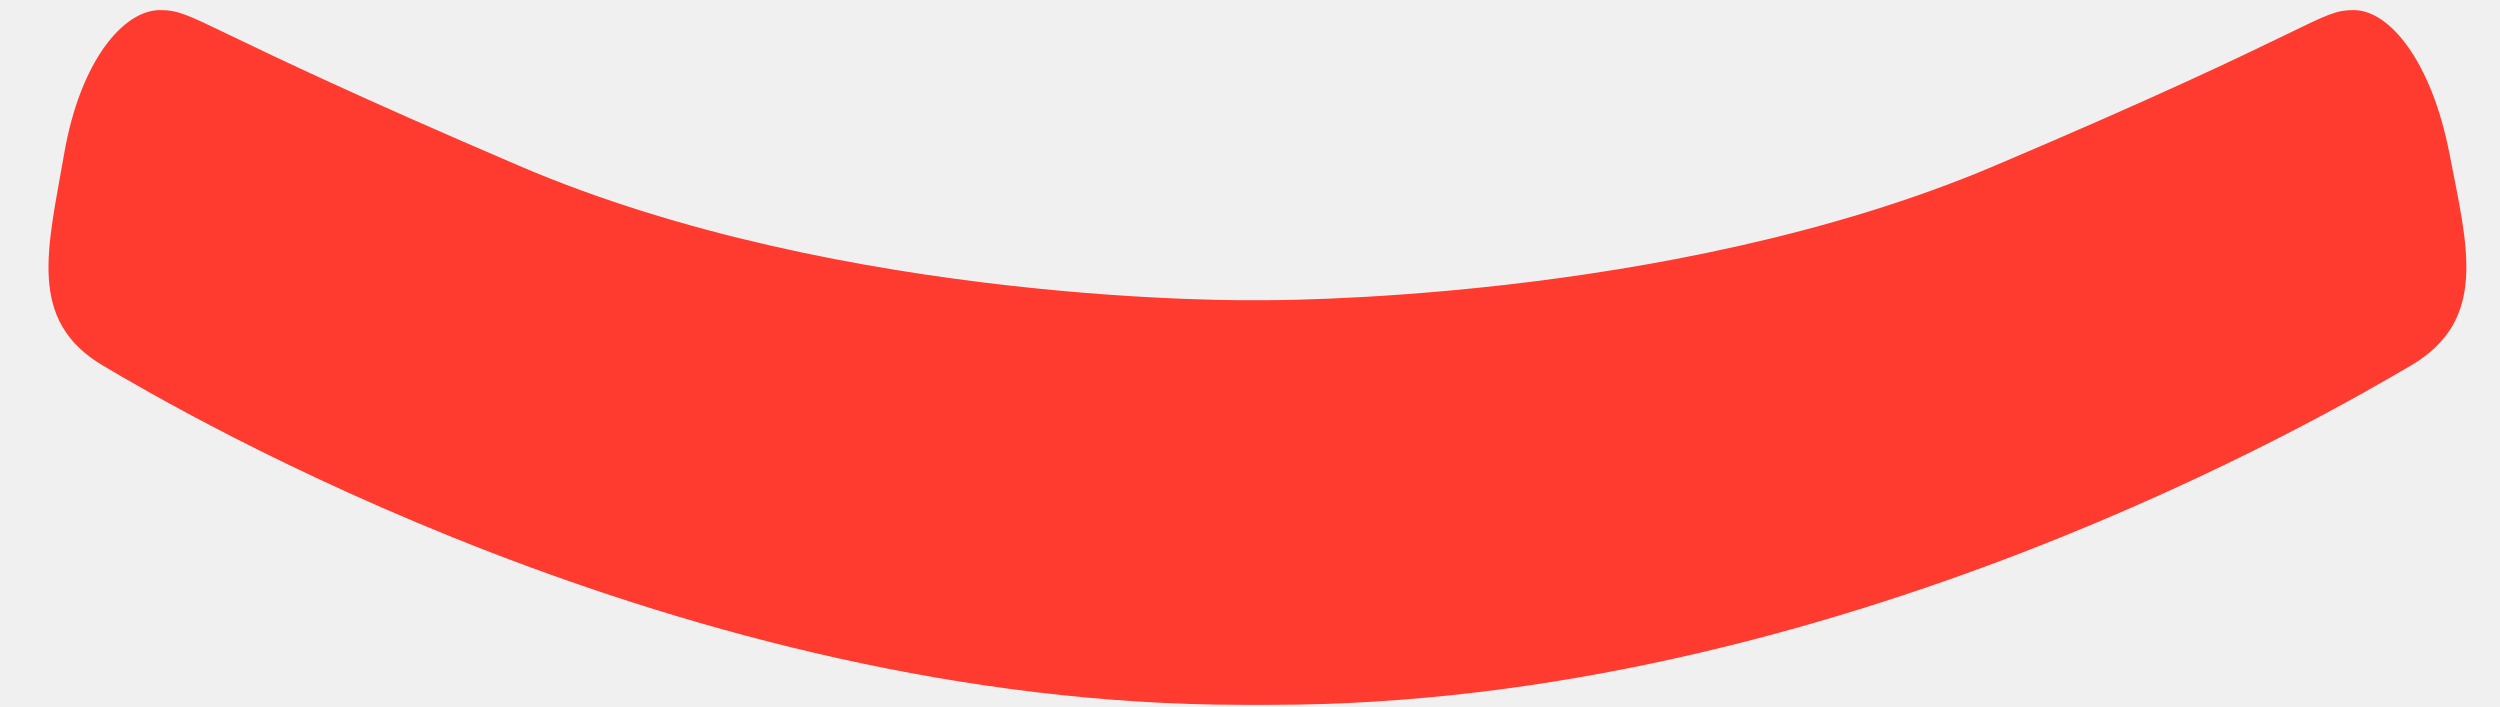
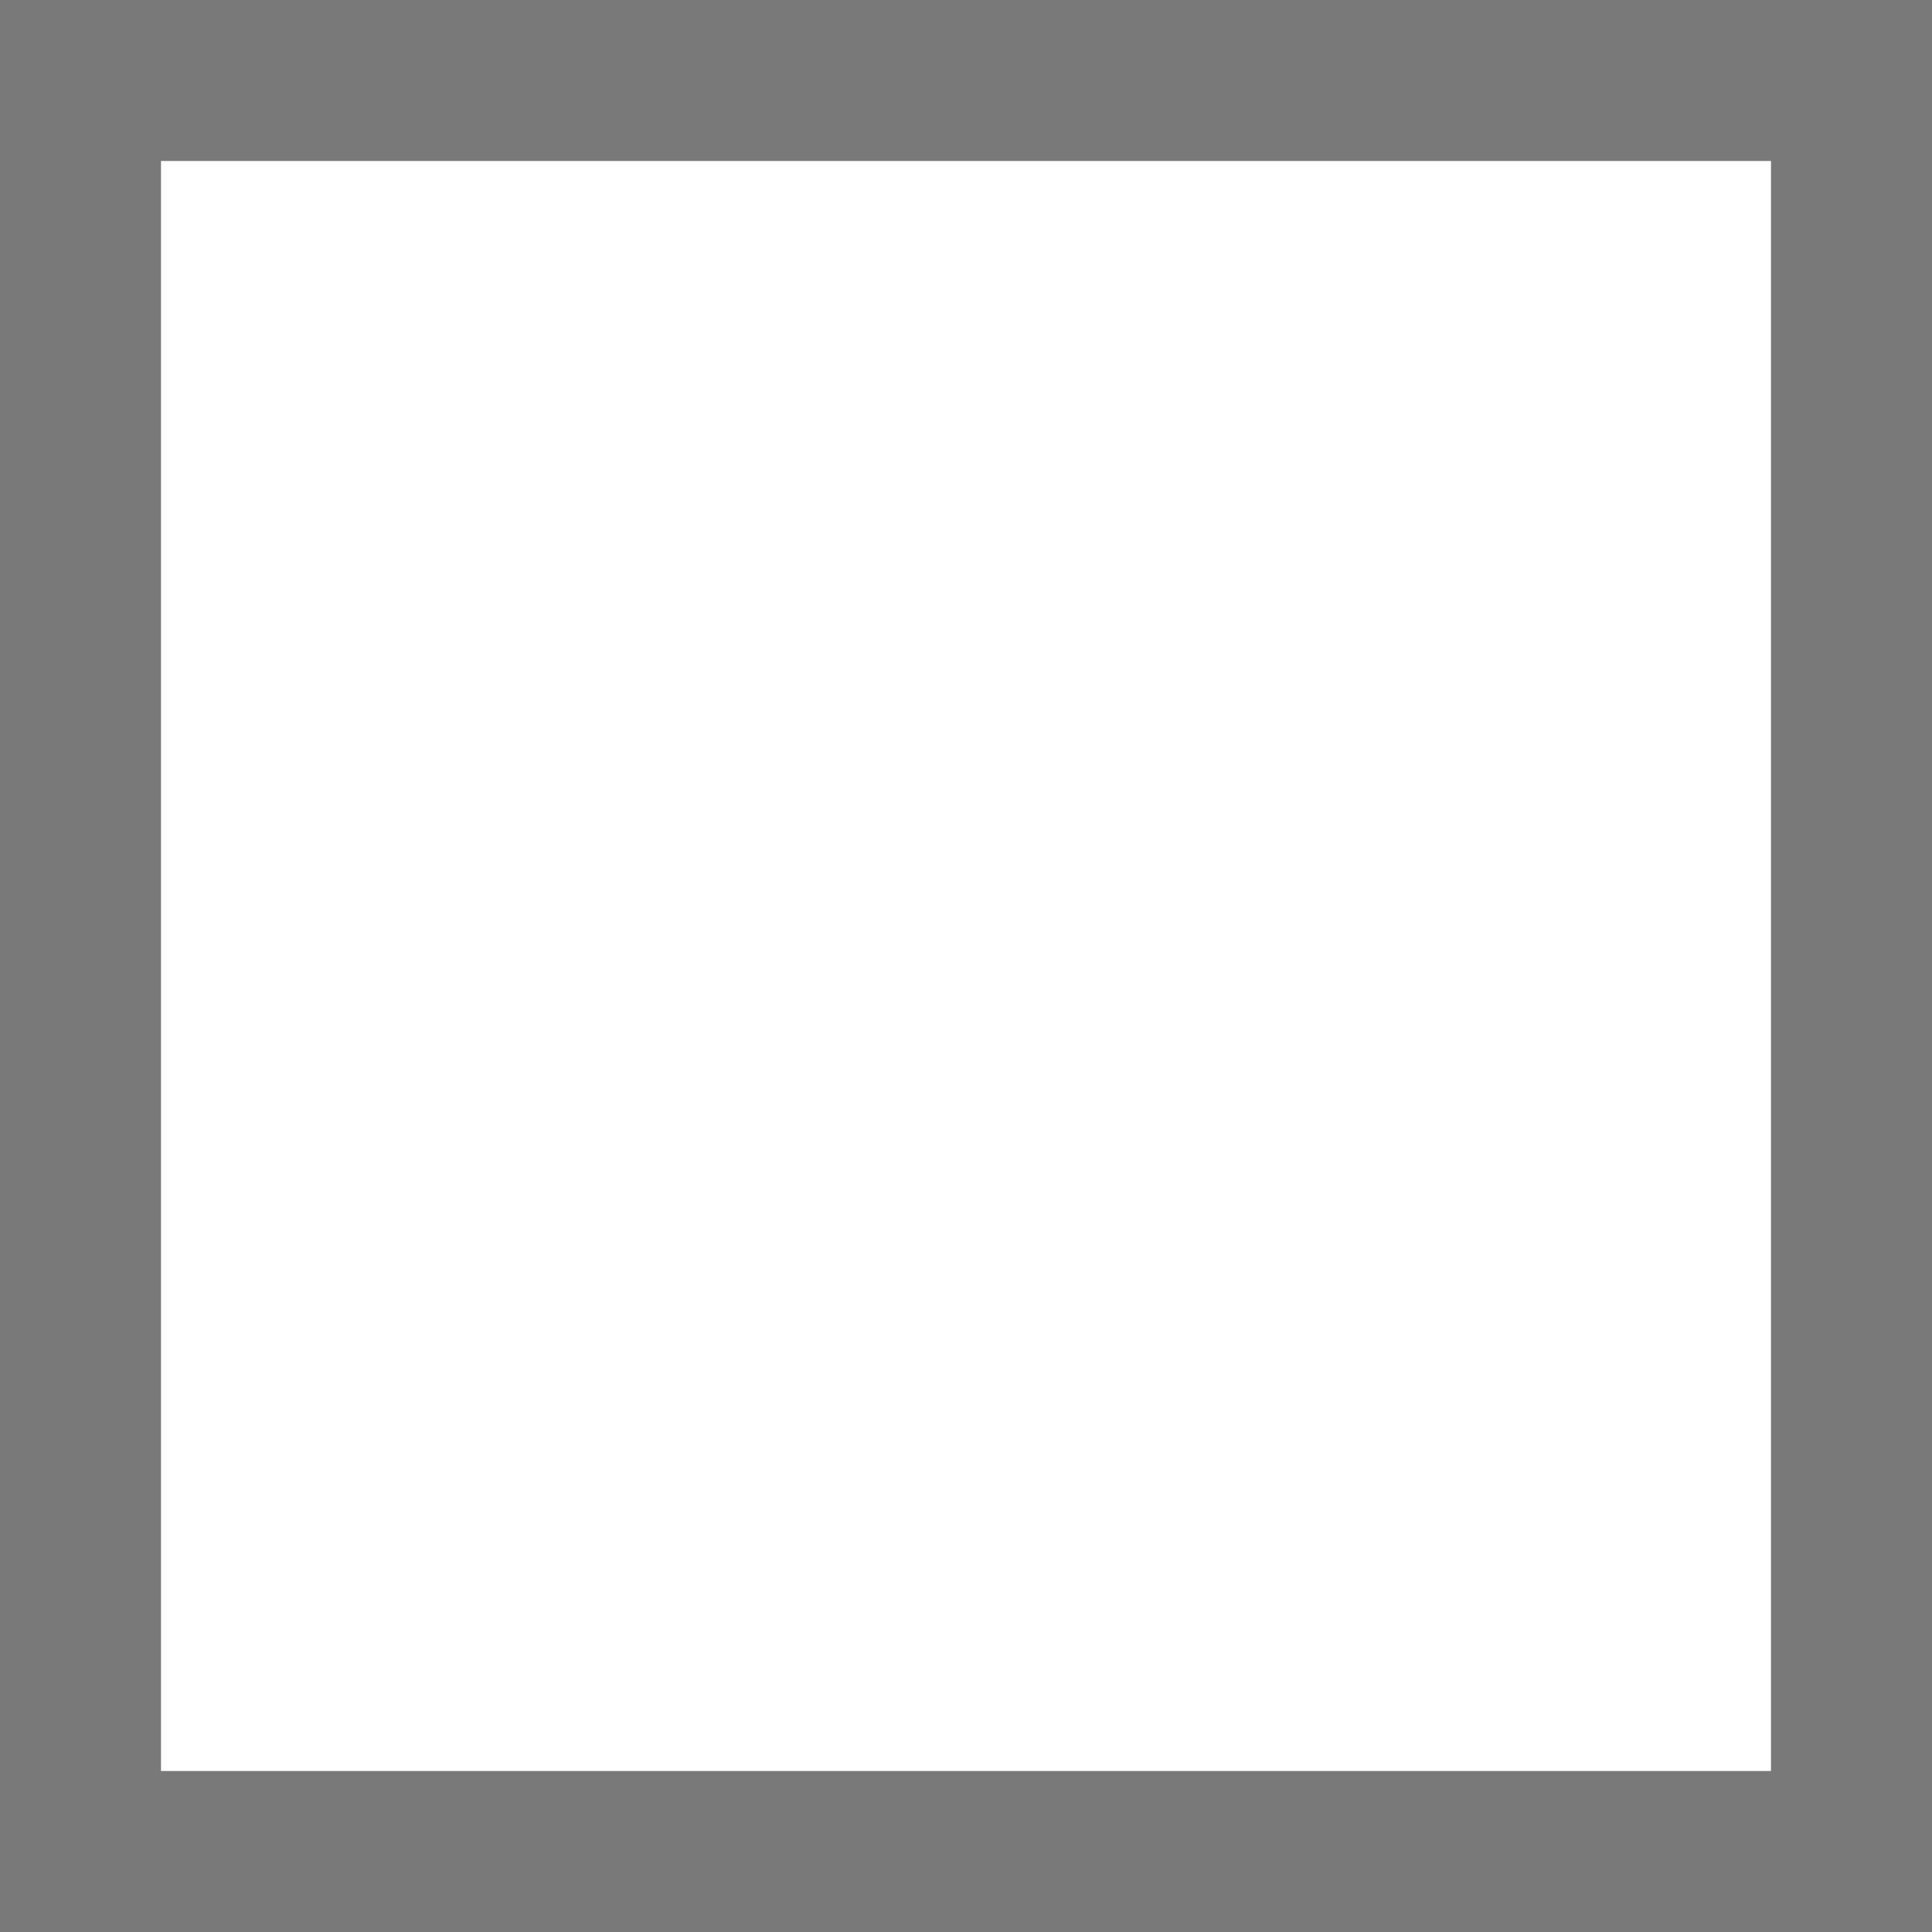
- <svg xmlns="http://www.w3.org/2000/svg" version="1.1" width="46px" height="13px">
-   <g transform="matrix(1 0 0 1 -2225 -1440 )">
-     <path d="M 23.097 5.524  L 23.155 5.524  C 23.155 5.524  30.685 5.603  36.697 3.052  C 42.708 0.501  42.651 0.186  43.31 0.186  C 43.969 0.186  44.743 1.132  45.072 2.837  C 45.402 4.542  45.789 5.889  44.356 6.728  C 42.923 7.566  33.752 12.969  23.384 12.969  L 22.868 12.969  C 12.5 12.969  3.3 7.559  1.896 6.728  C 0.492 5.897  0.879 4.578  1.179 2.837  C 1.48 1.096  2.283 0.186  2.942 0.186  C 3.601 0.186  3.537 0.473  9.555 3.052  C 15.574 5.632  23.097 5.524  23.097 5.524  Z " fill-rule="nonzero" fill="#ff3a2f" stroke="none" transform="matrix(1 0 0 1 2225 1440 )" />
-   </g>
+ <svg xmlns="http://www.w3.org/2000/svg" version="1.1" width="12px" height="12px" viewBox="178 721  12 12">
+   <path d="M 178.5 721.5  L 189.5 721.5  L 189.5 732.5  L 178.5 732.5  L 178.5 721.5  Z " fill-rule="nonzero" fill="#ffffff" stroke="none" />
+   <path d="M 178.5 721.5  L 189.5 721.5  L 189.5 732.5  L 178.5 732.5  L 178.5 721.5  Z " stroke-width="1" stroke="#797979" fill="none" />
</svg>
